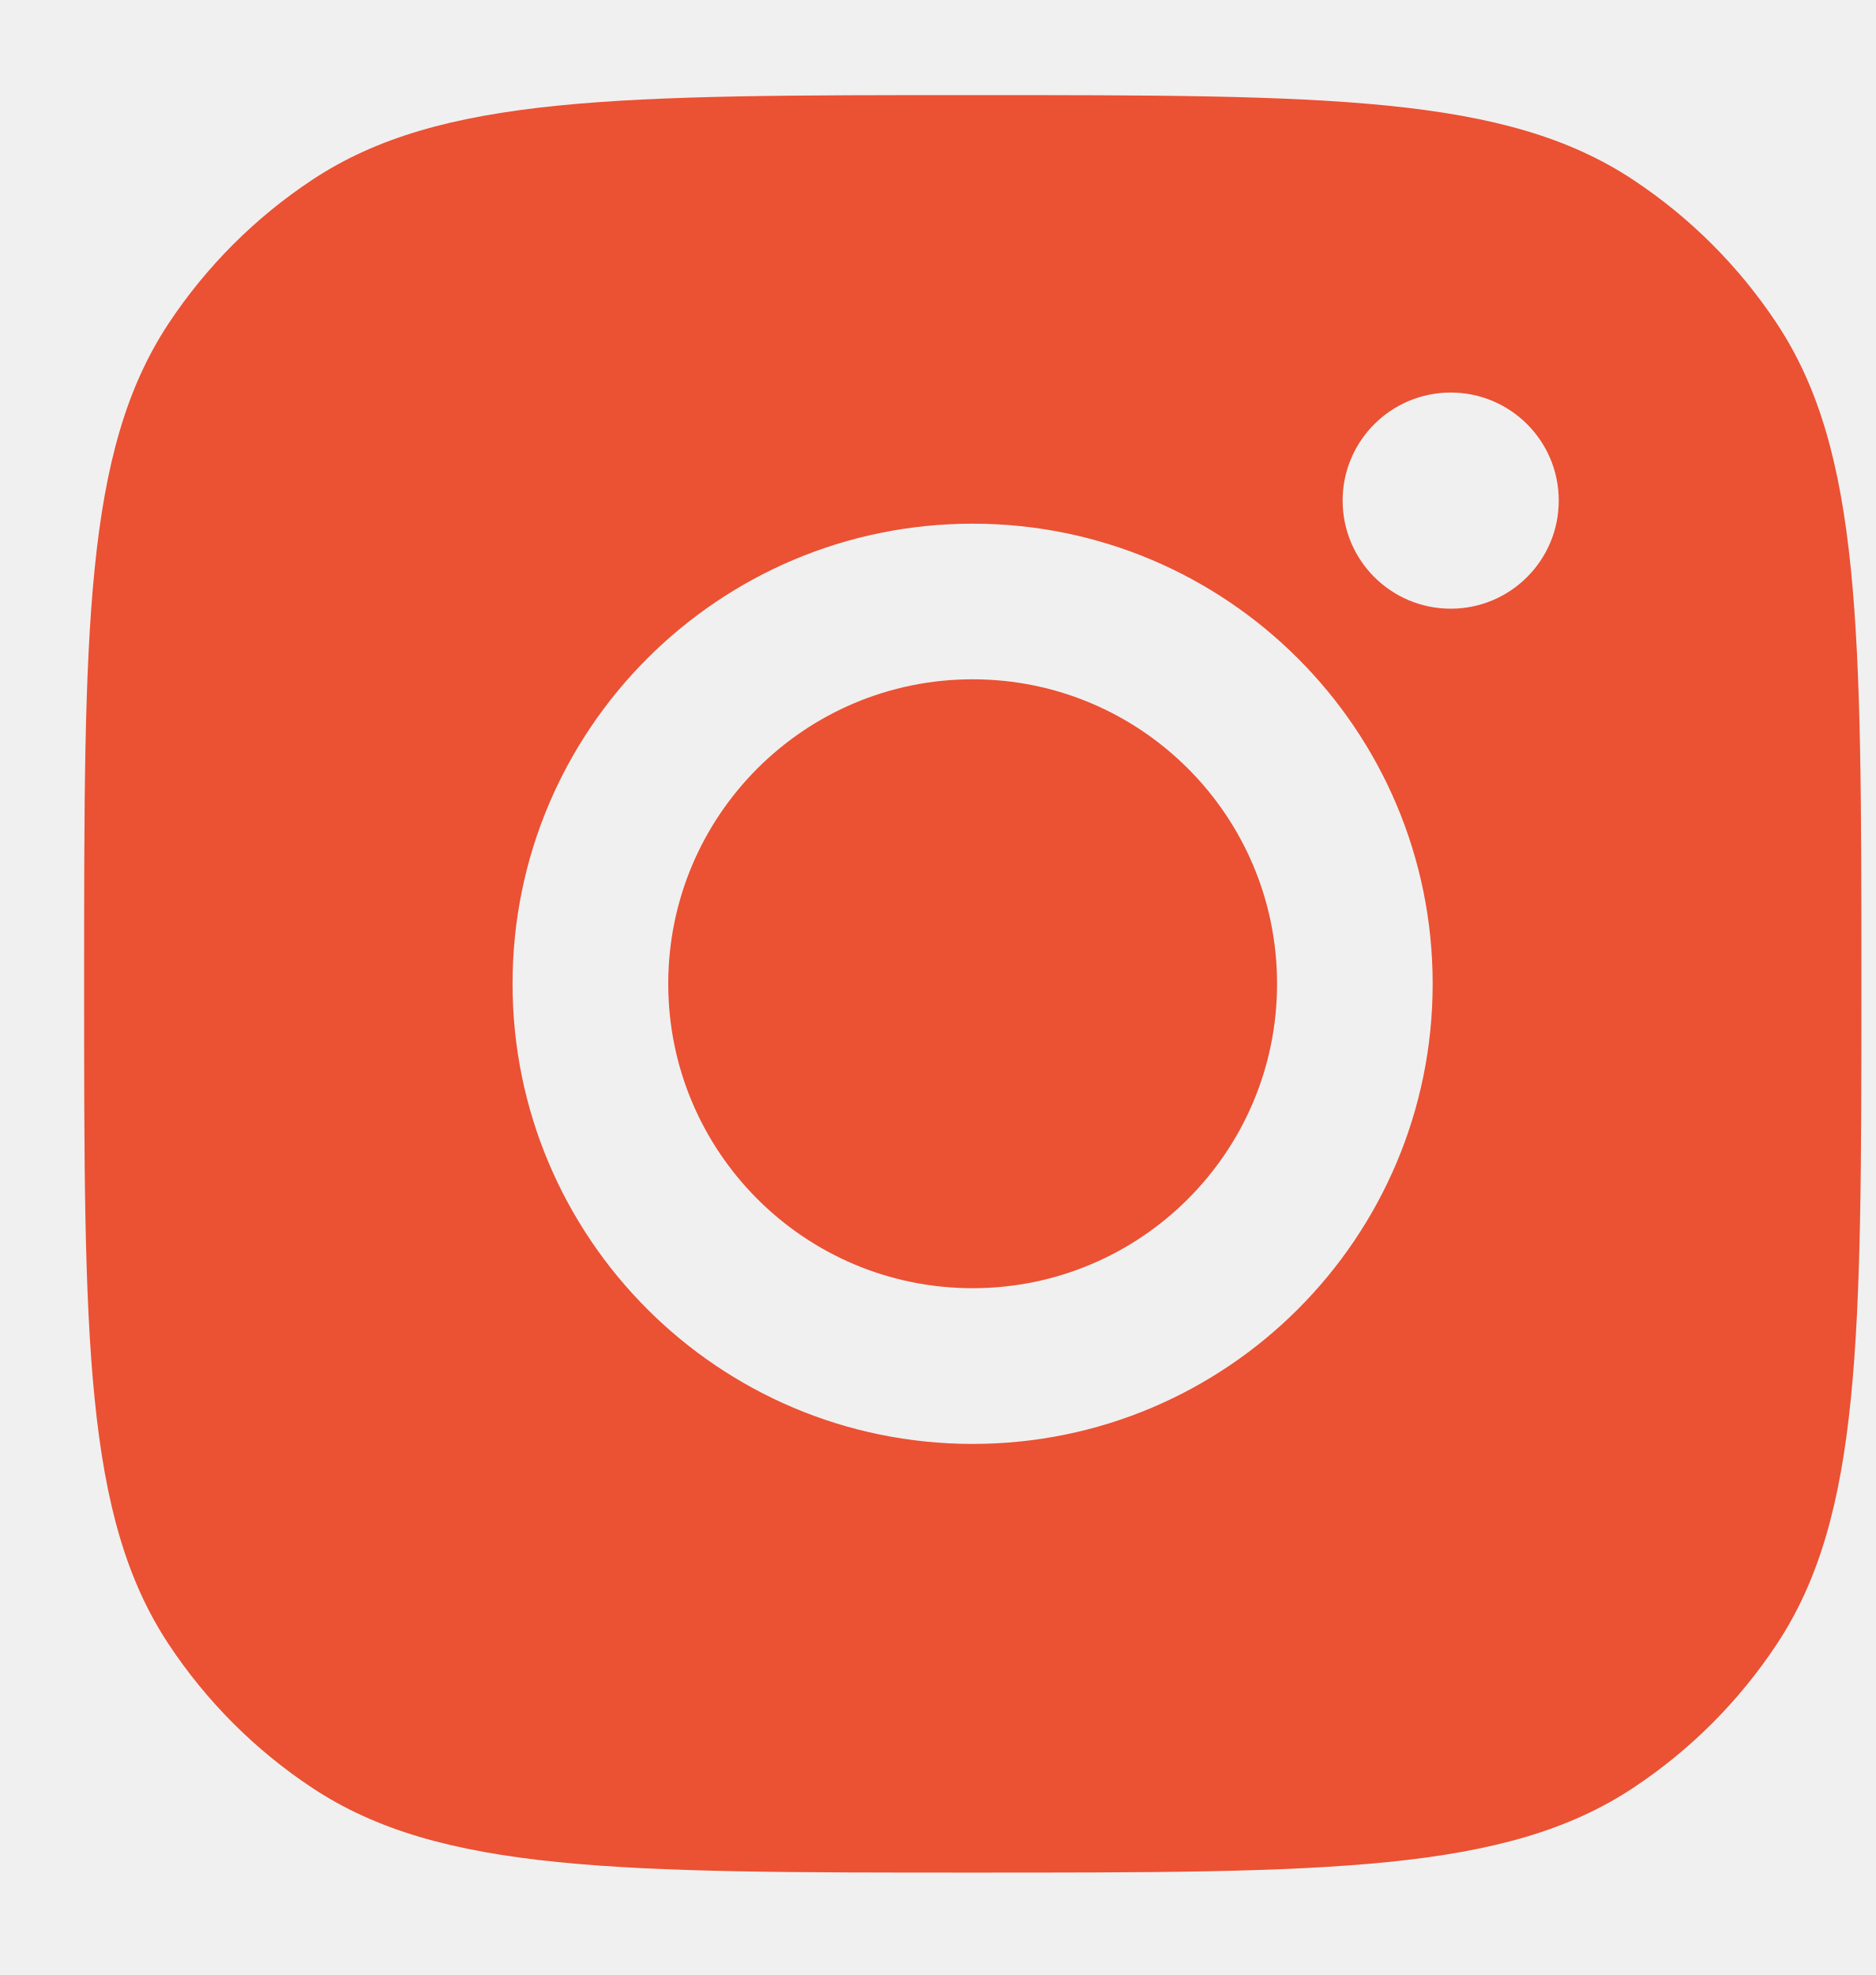
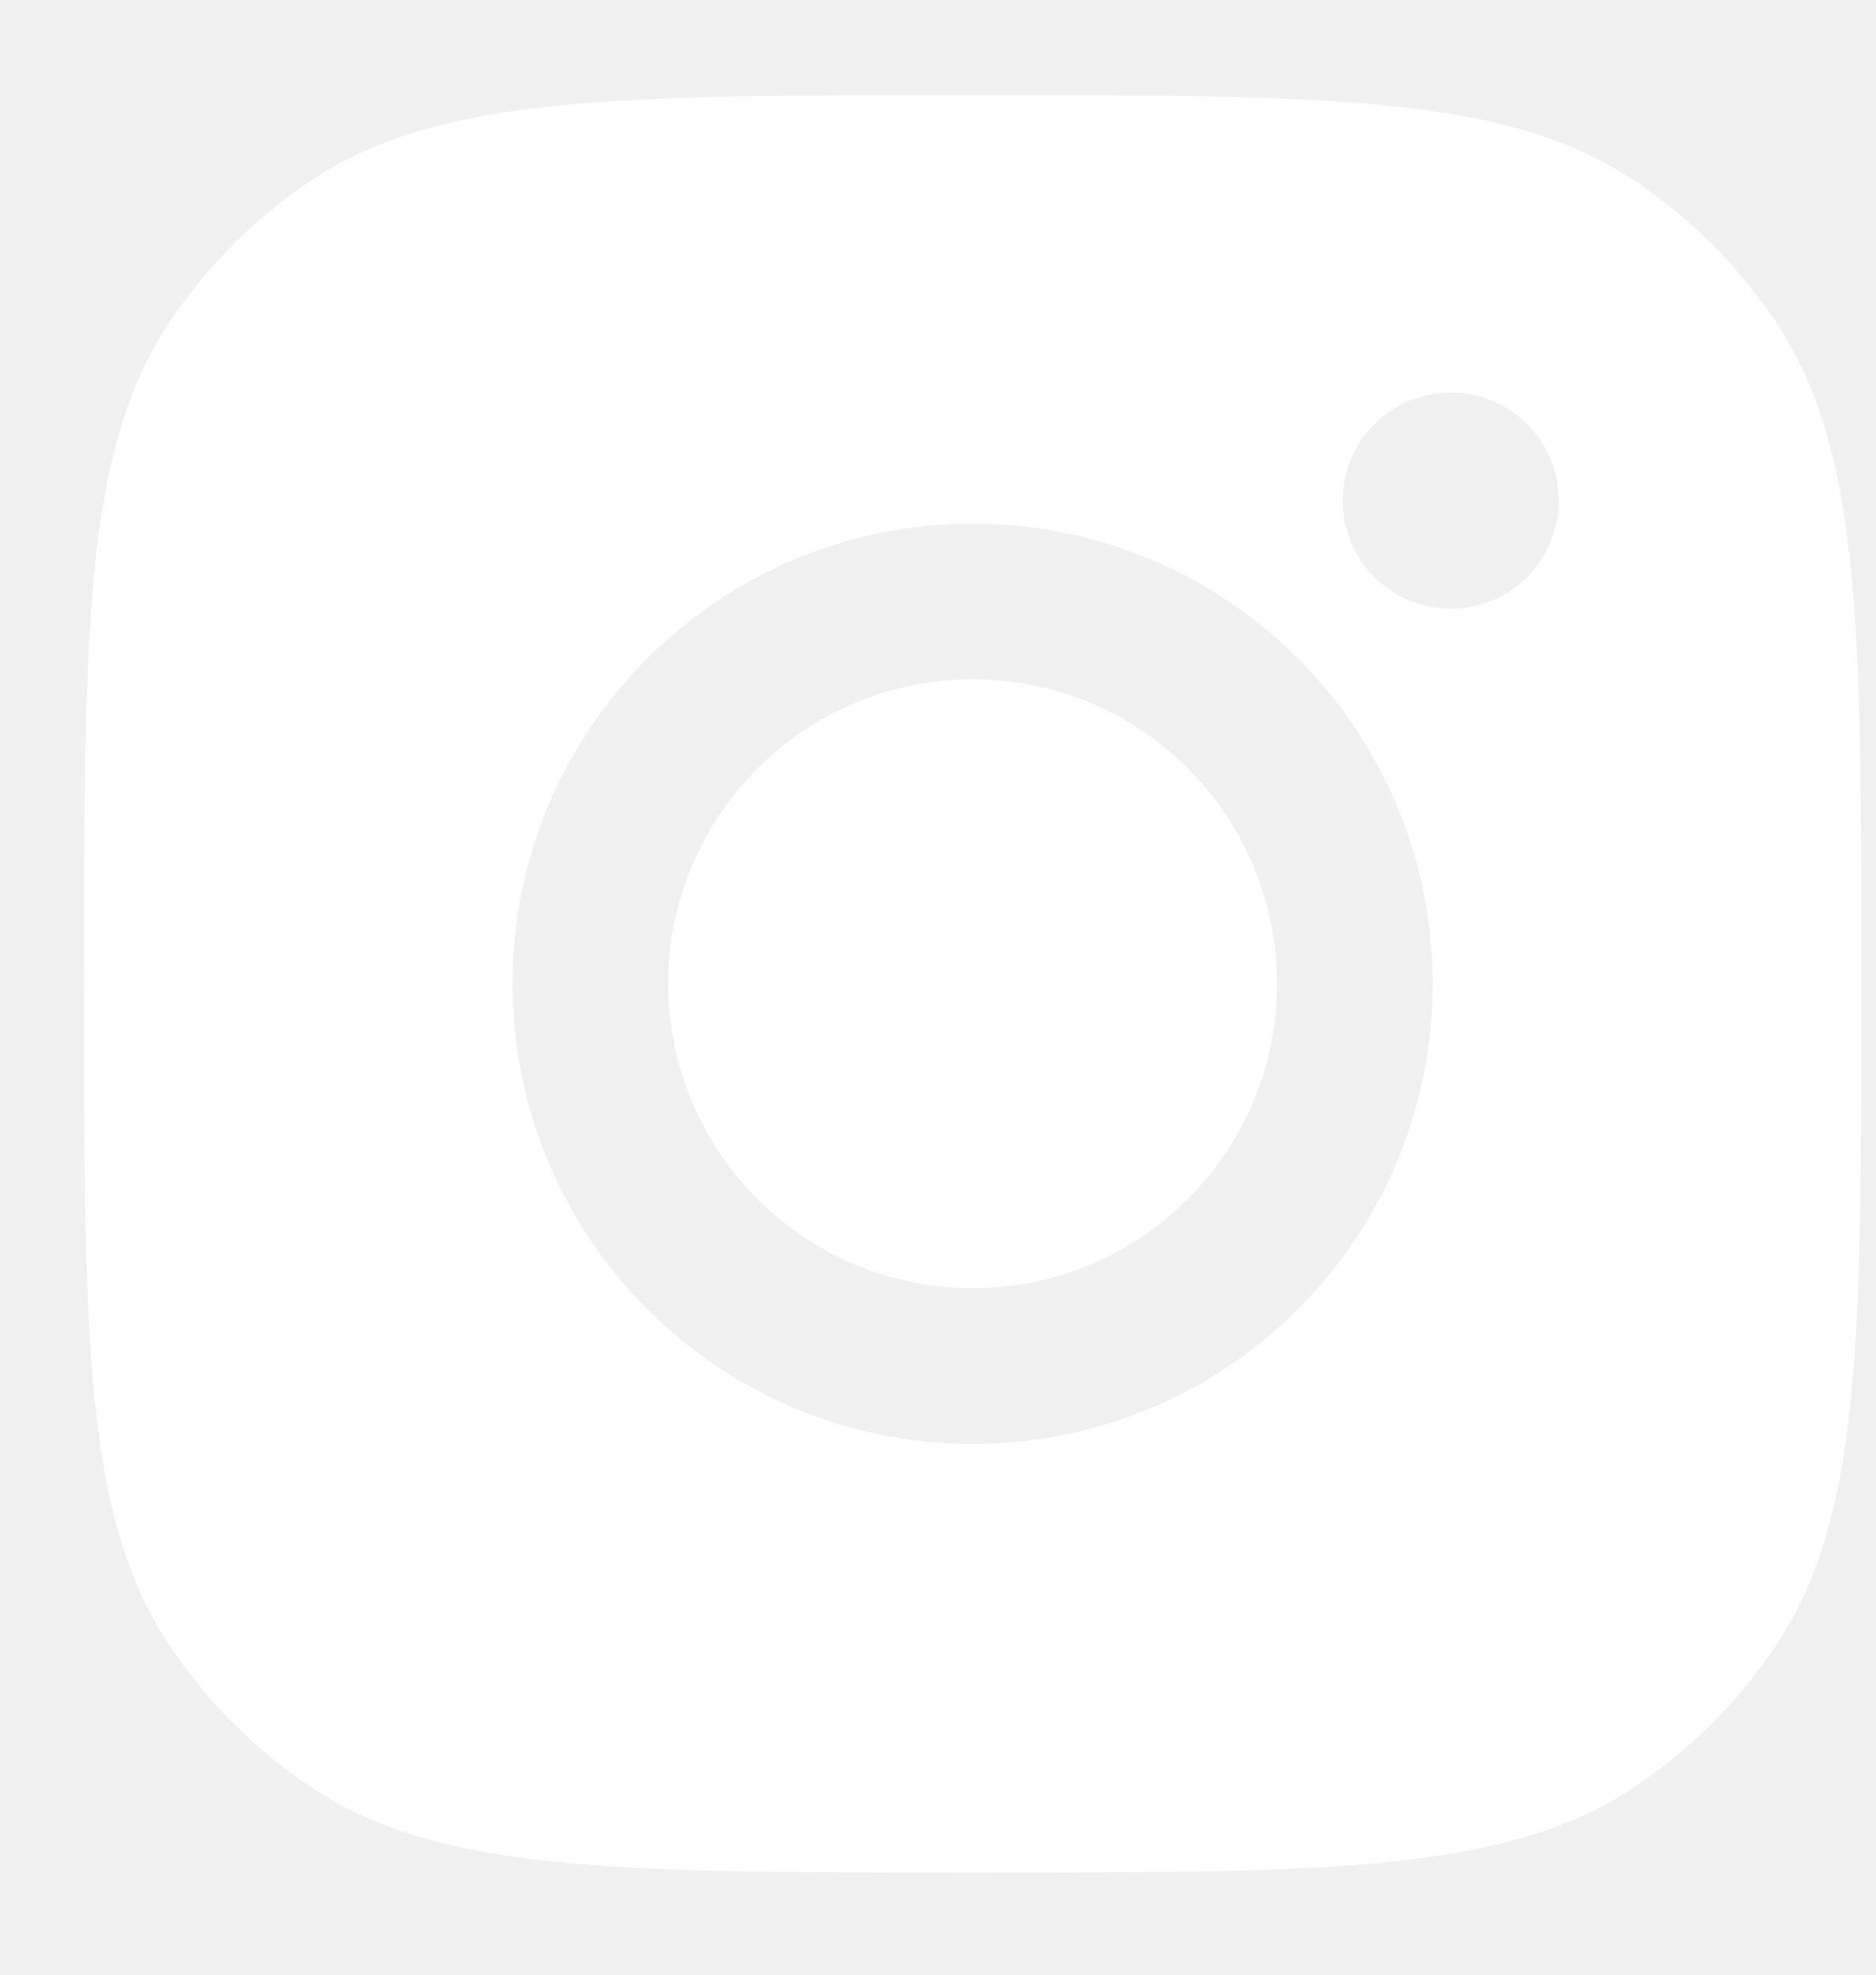
<svg xmlns="http://www.w3.org/2000/svg" width="19" height="20" viewBox="0 0 19 20" fill="none">
-   <path fill-rule="evenodd" clip-rule="evenodd" d="M0.852 9.963C0.852 6.368 0.852 4.57 1.708 3.275C2.091 2.697 2.586 2.202 3.164 1.82C4.459 0.963 6.256 0.963 9.852 0.963C13.447 0.963 15.244 0.963 16.539 1.82C17.117 2.202 17.612 2.697 17.995 3.275C18.852 4.57 18.852 6.368 18.852 9.963C18.852 13.558 18.852 15.356 17.995 16.65C17.612 17.229 17.117 17.724 16.539 18.106C15.244 18.963 13.447 18.963 9.852 18.963C6.256 18.963 4.459 18.963 3.164 18.106C2.586 17.724 2.091 17.229 1.708 16.65C0.852 15.356 0.852 13.558 0.852 9.963ZM14.51 9.962C14.51 12.536 12.424 14.622 9.851 14.622C7.277 14.622 5.191 12.536 5.191 9.962C5.191 7.389 7.277 5.303 9.851 5.303C12.424 5.303 14.51 7.389 14.51 9.962ZM9.851 13.045C11.553 13.045 12.934 11.665 12.934 9.962C12.934 8.259 11.553 6.879 9.851 6.879C8.148 6.879 6.768 8.259 6.768 9.962C6.768 11.665 8.148 13.045 9.851 13.045ZM14.693 6.164C15.297 6.164 15.787 5.674 15.787 5.069C15.787 4.465 15.297 3.975 14.693 3.975C14.088 3.975 13.598 4.465 13.598 5.069C13.598 5.674 14.088 6.164 14.693 6.164Z" fill="#EB5133" />
+   <path fill-rule="evenodd" clip-rule="evenodd" d="M0.852 9.963C0.852 6.368 0.852 4.57 1.708 3.275C2.091 2.697 2.586 2.202 3.164 1.82C4.459 0.963 6.256 0.963 9.852 0.963C13.447 0.963 15.244 0.963 16.539 1.82C17.117 2.202 17.612 2.697 17.995 3.275C18.852 4.57 18.852 6.368 18.852 9.963C18.852 13.558 18.852 15.356 17.995 16.65C17.612 17.229 17.117 17.724 16.539 18.106C15.244 18.963 13.447 18.963 9.852 18.963C6.256 18.963 4.459 18.963 3.164 18.106C2.586 17.724 2.091 17.229 1.708 16.65C0.852 15.356 0.852 13.558 0.852 9.963ZM14.51 9.962C14.51 12.536 12.424 14.622 9.851 14.622C7.277 14.622 5.191 12.536 5.191 9.962C5.191 7.389 7.277 5.303 9.851 5.303C12.424 5.303 14.51 7.389 14.51 9.962ZM9.851 13.045C11.553 13.045 12.934 11.665 12.934 9.962C12.934 8.259 11.553 6.879 9.851 6.879C8.148 6.879 6.768 8.259 6.768 9.962C6.768 11.665 8.148 13.045 9.851 13.045ZM14.693 6.164C15.297 6.164 15.787 5.674 15.787 5.069C15.787 4.465 15.297 3.975 14.693 3.975C14.088 3.975 13.598 4.465 13.598 5.069C13.598 5.674 14.088 6.164 14.693 6.164Z" fill="#fff" />
</svg>
